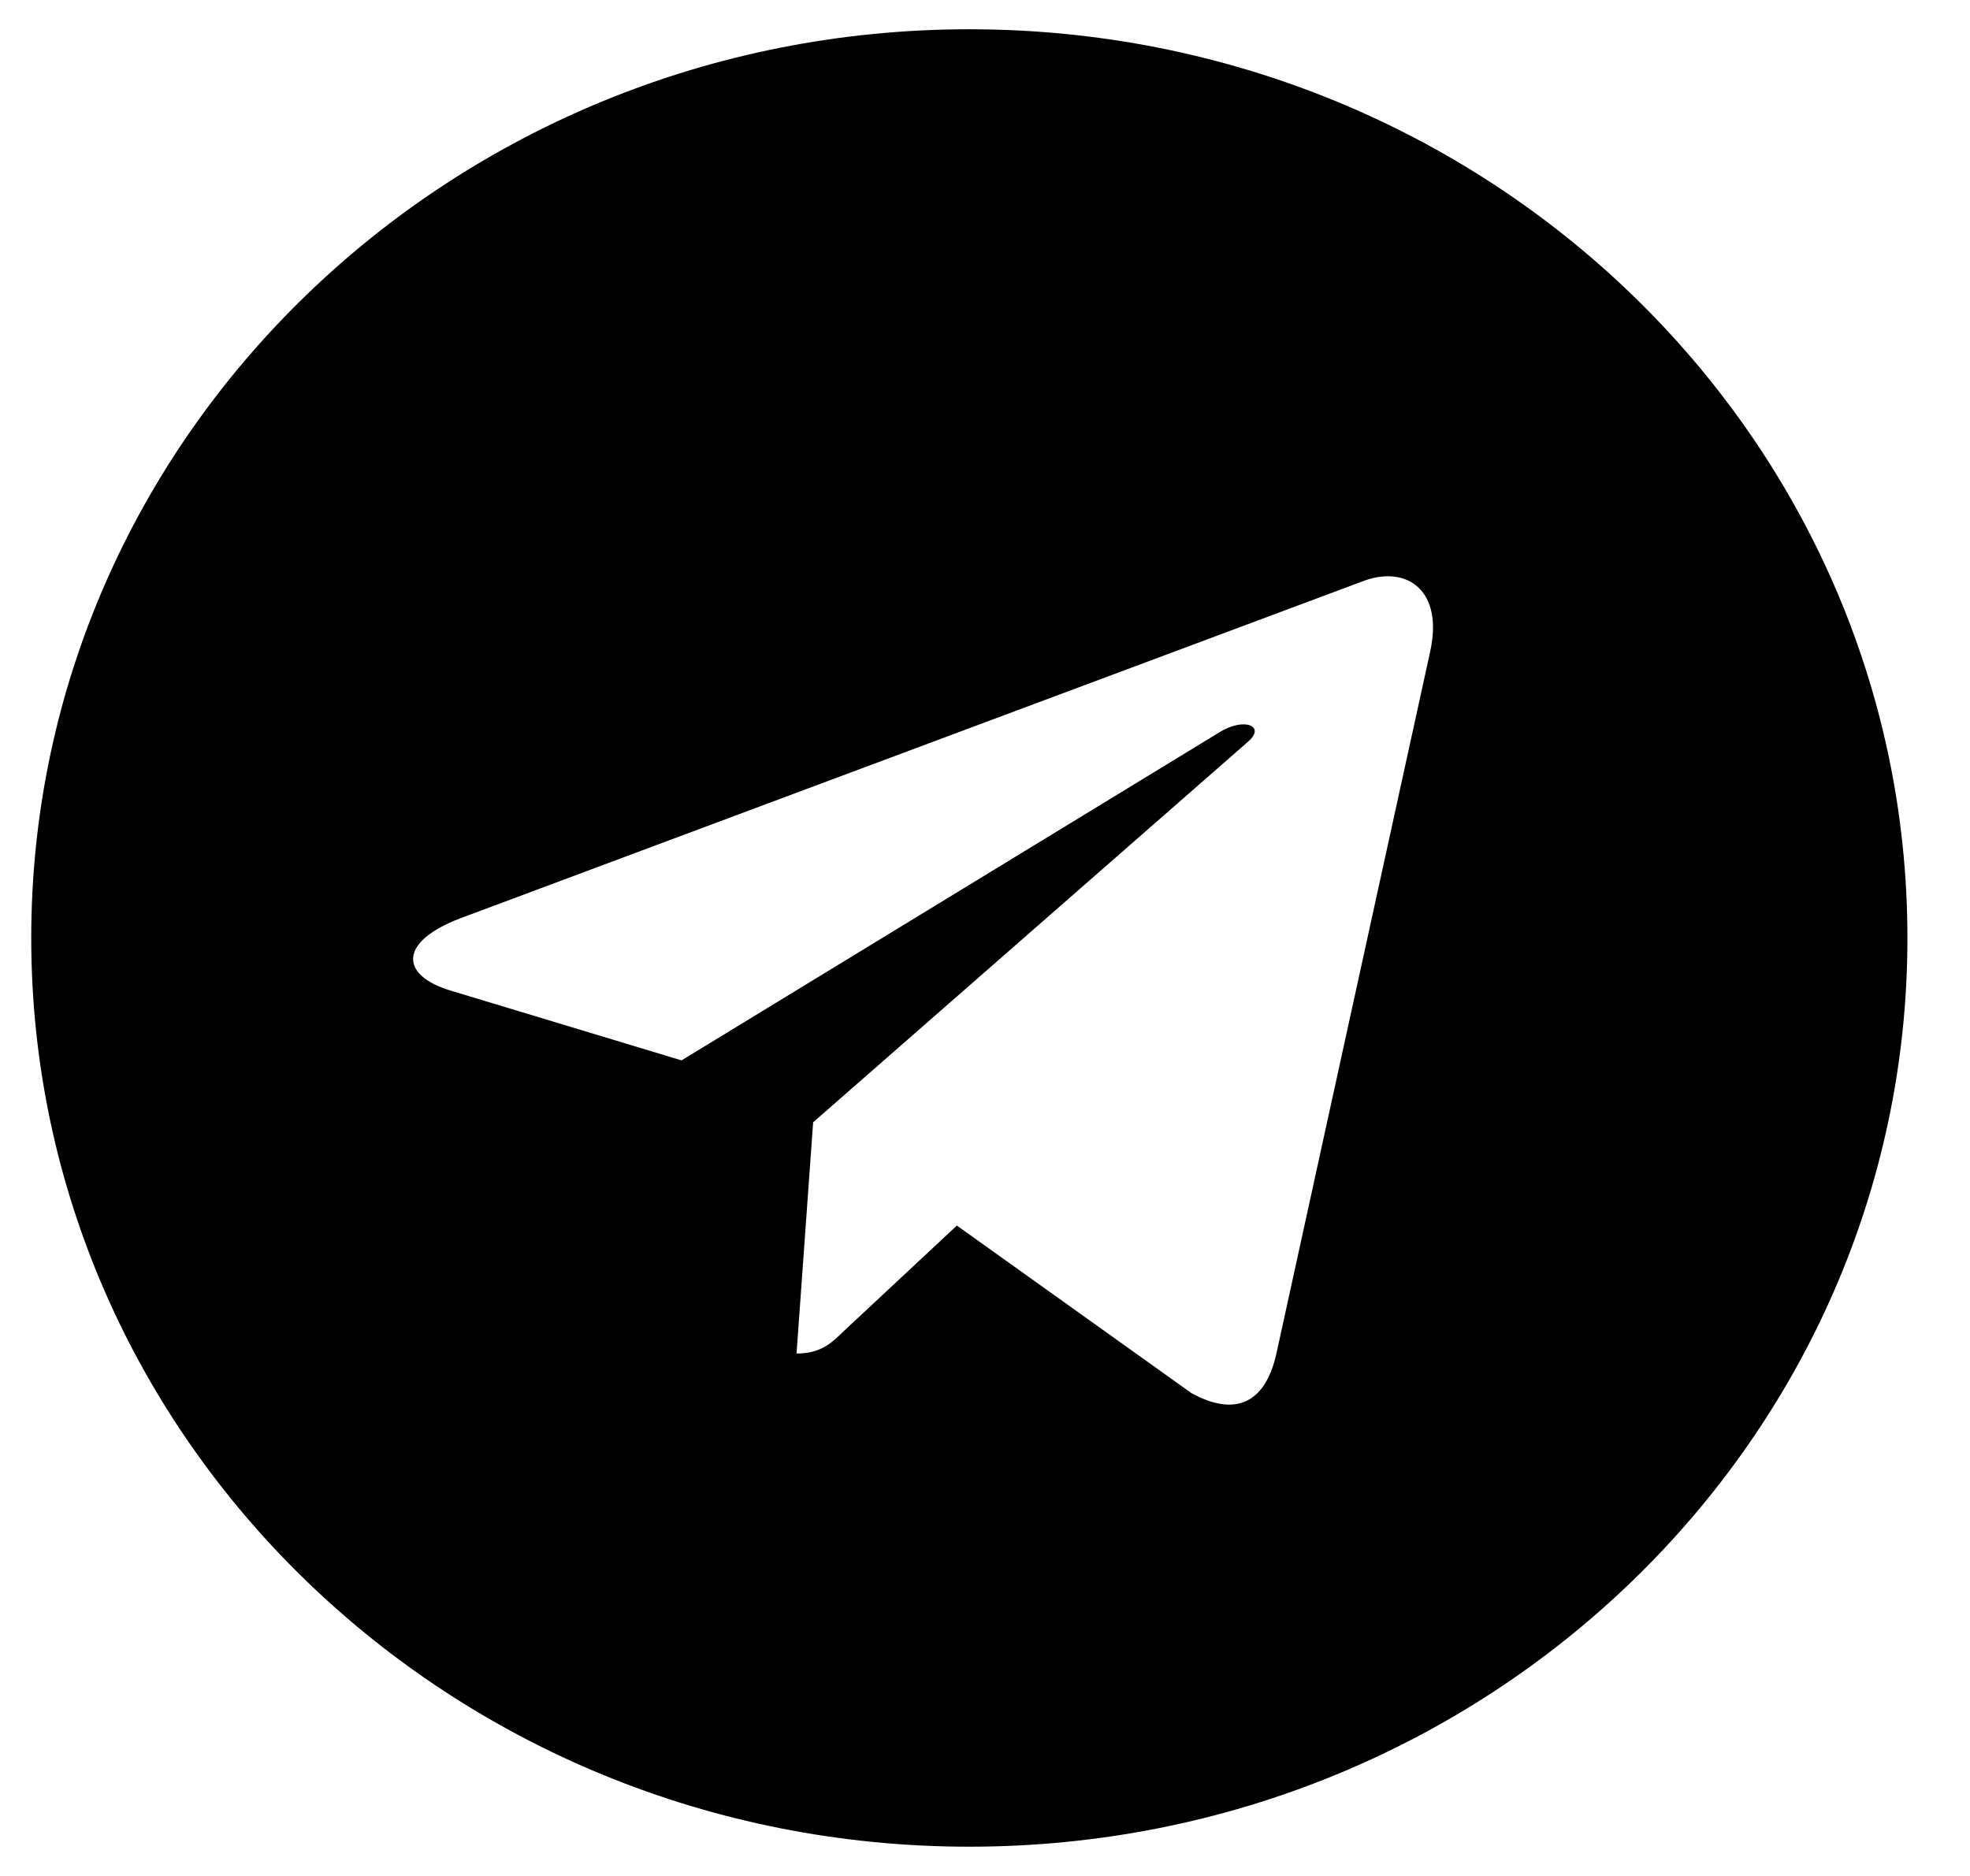
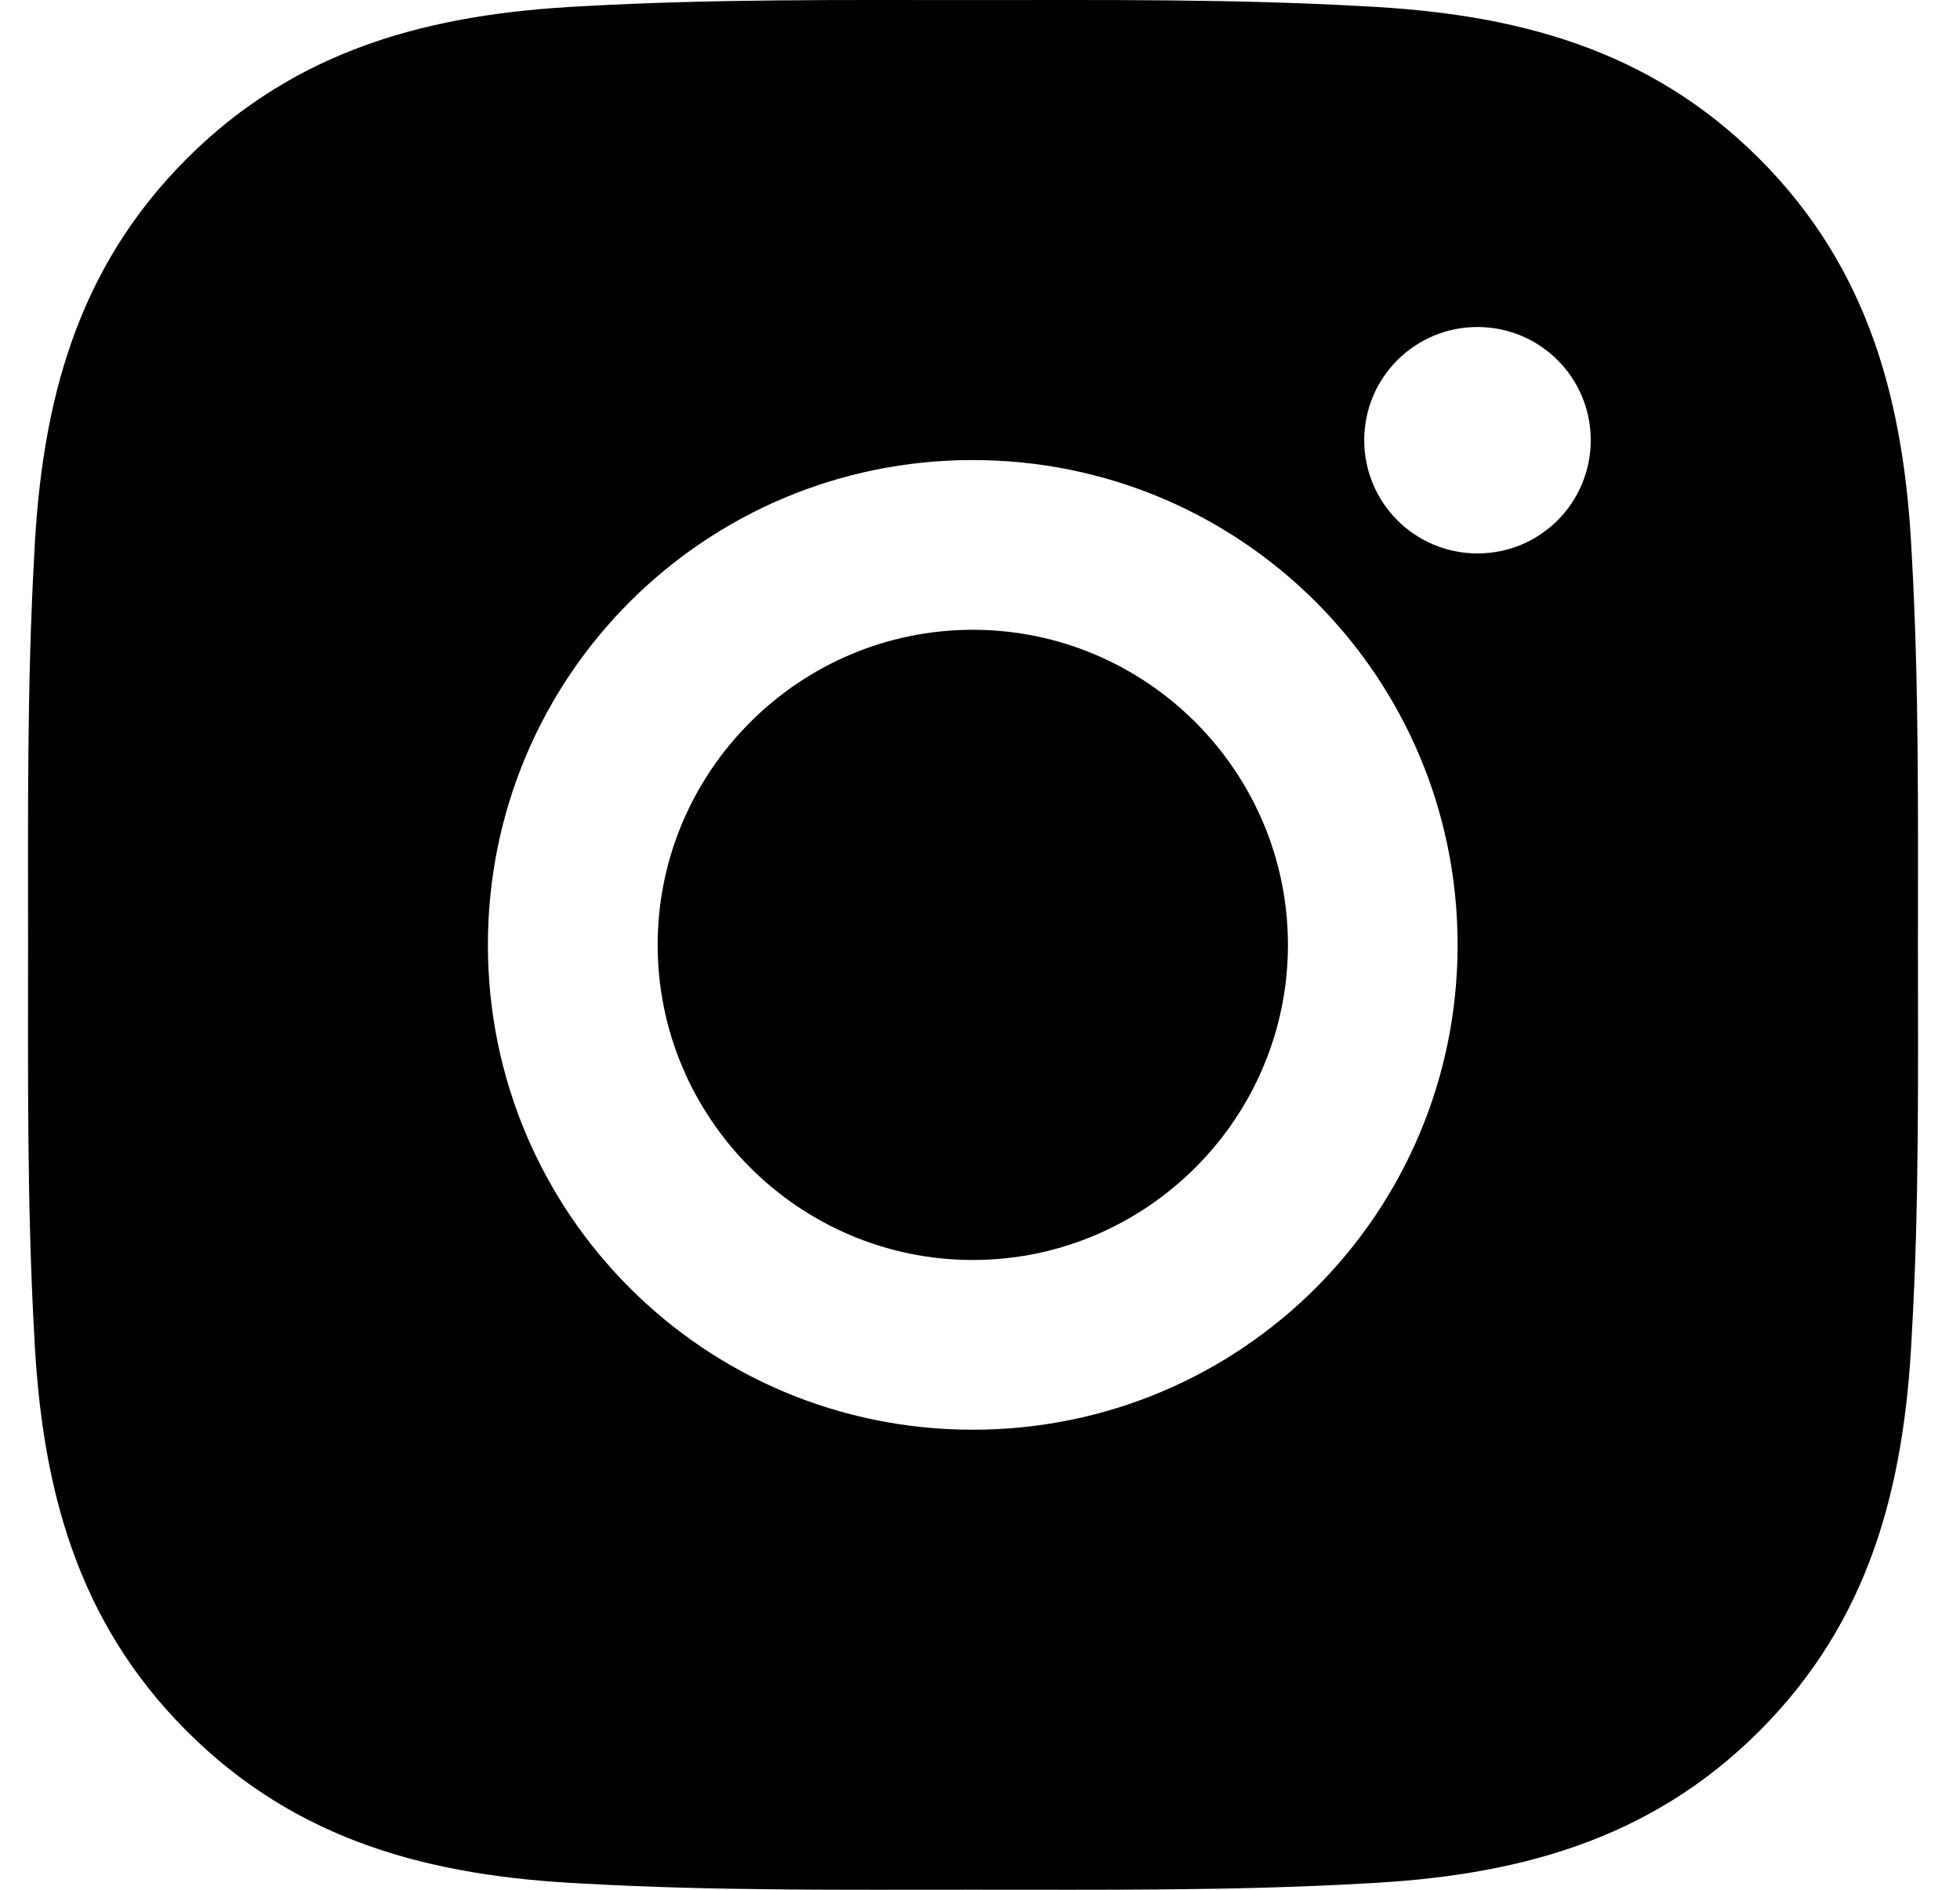
- <svg xmlns="http://www.w3.org/2000/svg" width="21" height="20" viewBox="0 0 21 20" fill="none">
-   <path d="M10.333 0.312C4.809 0.312 0.333 4.648 0.333 10C0.333 15.352 4.809 19.688 10.333 19.688C15.857 19.688 20.333 15.352 20.333 10C20.333 4.648 15.857 0.312 10.333 0.312ZM15.245 6.949L13.604 14.441C13.482 14.973 13.156 15.102 12.7 14.852L10.2 13.066L8.995 14.191C8.862 14.32 8.749 14.43 8.491 14.43L8.668 11.965L13.301 7.91C13.503 7.738 13.257 7.641 12.991 7.812L7.265 11.305L4.797 10.559C4.261 10.395 4.249 10.039 4.91 9.789L14.551 6.188C14.999 6.031 15.39 6.293 15.245 6.949Z" fill="black" />
+ <svg xmlns="http://www.w3.org/2000/svg" width="28" height="27" viewBox="0 0 28 27" fill="none">
+   <path d="M13.897 8.998C11.418 8.998 9.395 11.021 9.395 13.5C9.395 15.979 11.418 18.002 13.897 18.002C16.376 18.002 18.399 15.979 18.399 13.5C18.399 11.021 16.376 8.998 13.897 8.998ZM27.399 13.5C27.399 11.636 27.416 9.788 27.311 7.927C27.206 5.766 26.713 3.848 25.133 2.267C23.549 0.683 21.634 0.194 19.473 0.089C17.608 -0.016 15.761 0.001 13.9 0.001C12.036 0.001 10.189 -0.016 8.328 0.089C6.166 0.194 4.248 0.687 2.668 2.267C1.084 3.851 0.594 5.766 0.489 7.927C0.385 9.792 0.401 11.639 0.401 13.5C0.401 15.361 0.385 17.212 0.489 19.073C0.594 21.234 1.087 23.152 2.668 24.733C4.251 26.317 6.166 26.806 8.328 26.911C10.192 27.016 12.039 26.999 13.9 26.999C15.764 26.999 17.612 27.016 19.473 26.911C21.634 26.806 23.552 26.313 25.133 24.733C26.717 23.149 27.206 21.234 27.311 19.073C27.419 17.212 27.399 15.364 27.399 13.5ZM13.897 20.427C10.064 20.427 6.97 17.333 6.97 13.5C6.97 9.667 10.064 6.573 13.897 6.573C17.73 6.573 20.823 9.667 20.823 13.5C20.823 17.333 17.73 20.427 13.897 20.427ZM21.107 7.907C20.212 7.907 19.489 7.184 19.489 6.29C19.489 5.395 20.212 4.672 21.107 4.672C22.002 4.672 22.725 5.395 22.725 6.29C22.725 6.502 22.683 6.713 22.602 6.909C22.521 7.105 22.402 7.284 22.252 7.434C22.101 7.584 21.923 7.703 21.727 7.785C21.53 7.866 21.32 7.907 21.107 7.907Z" fill="black" />
</svg>
